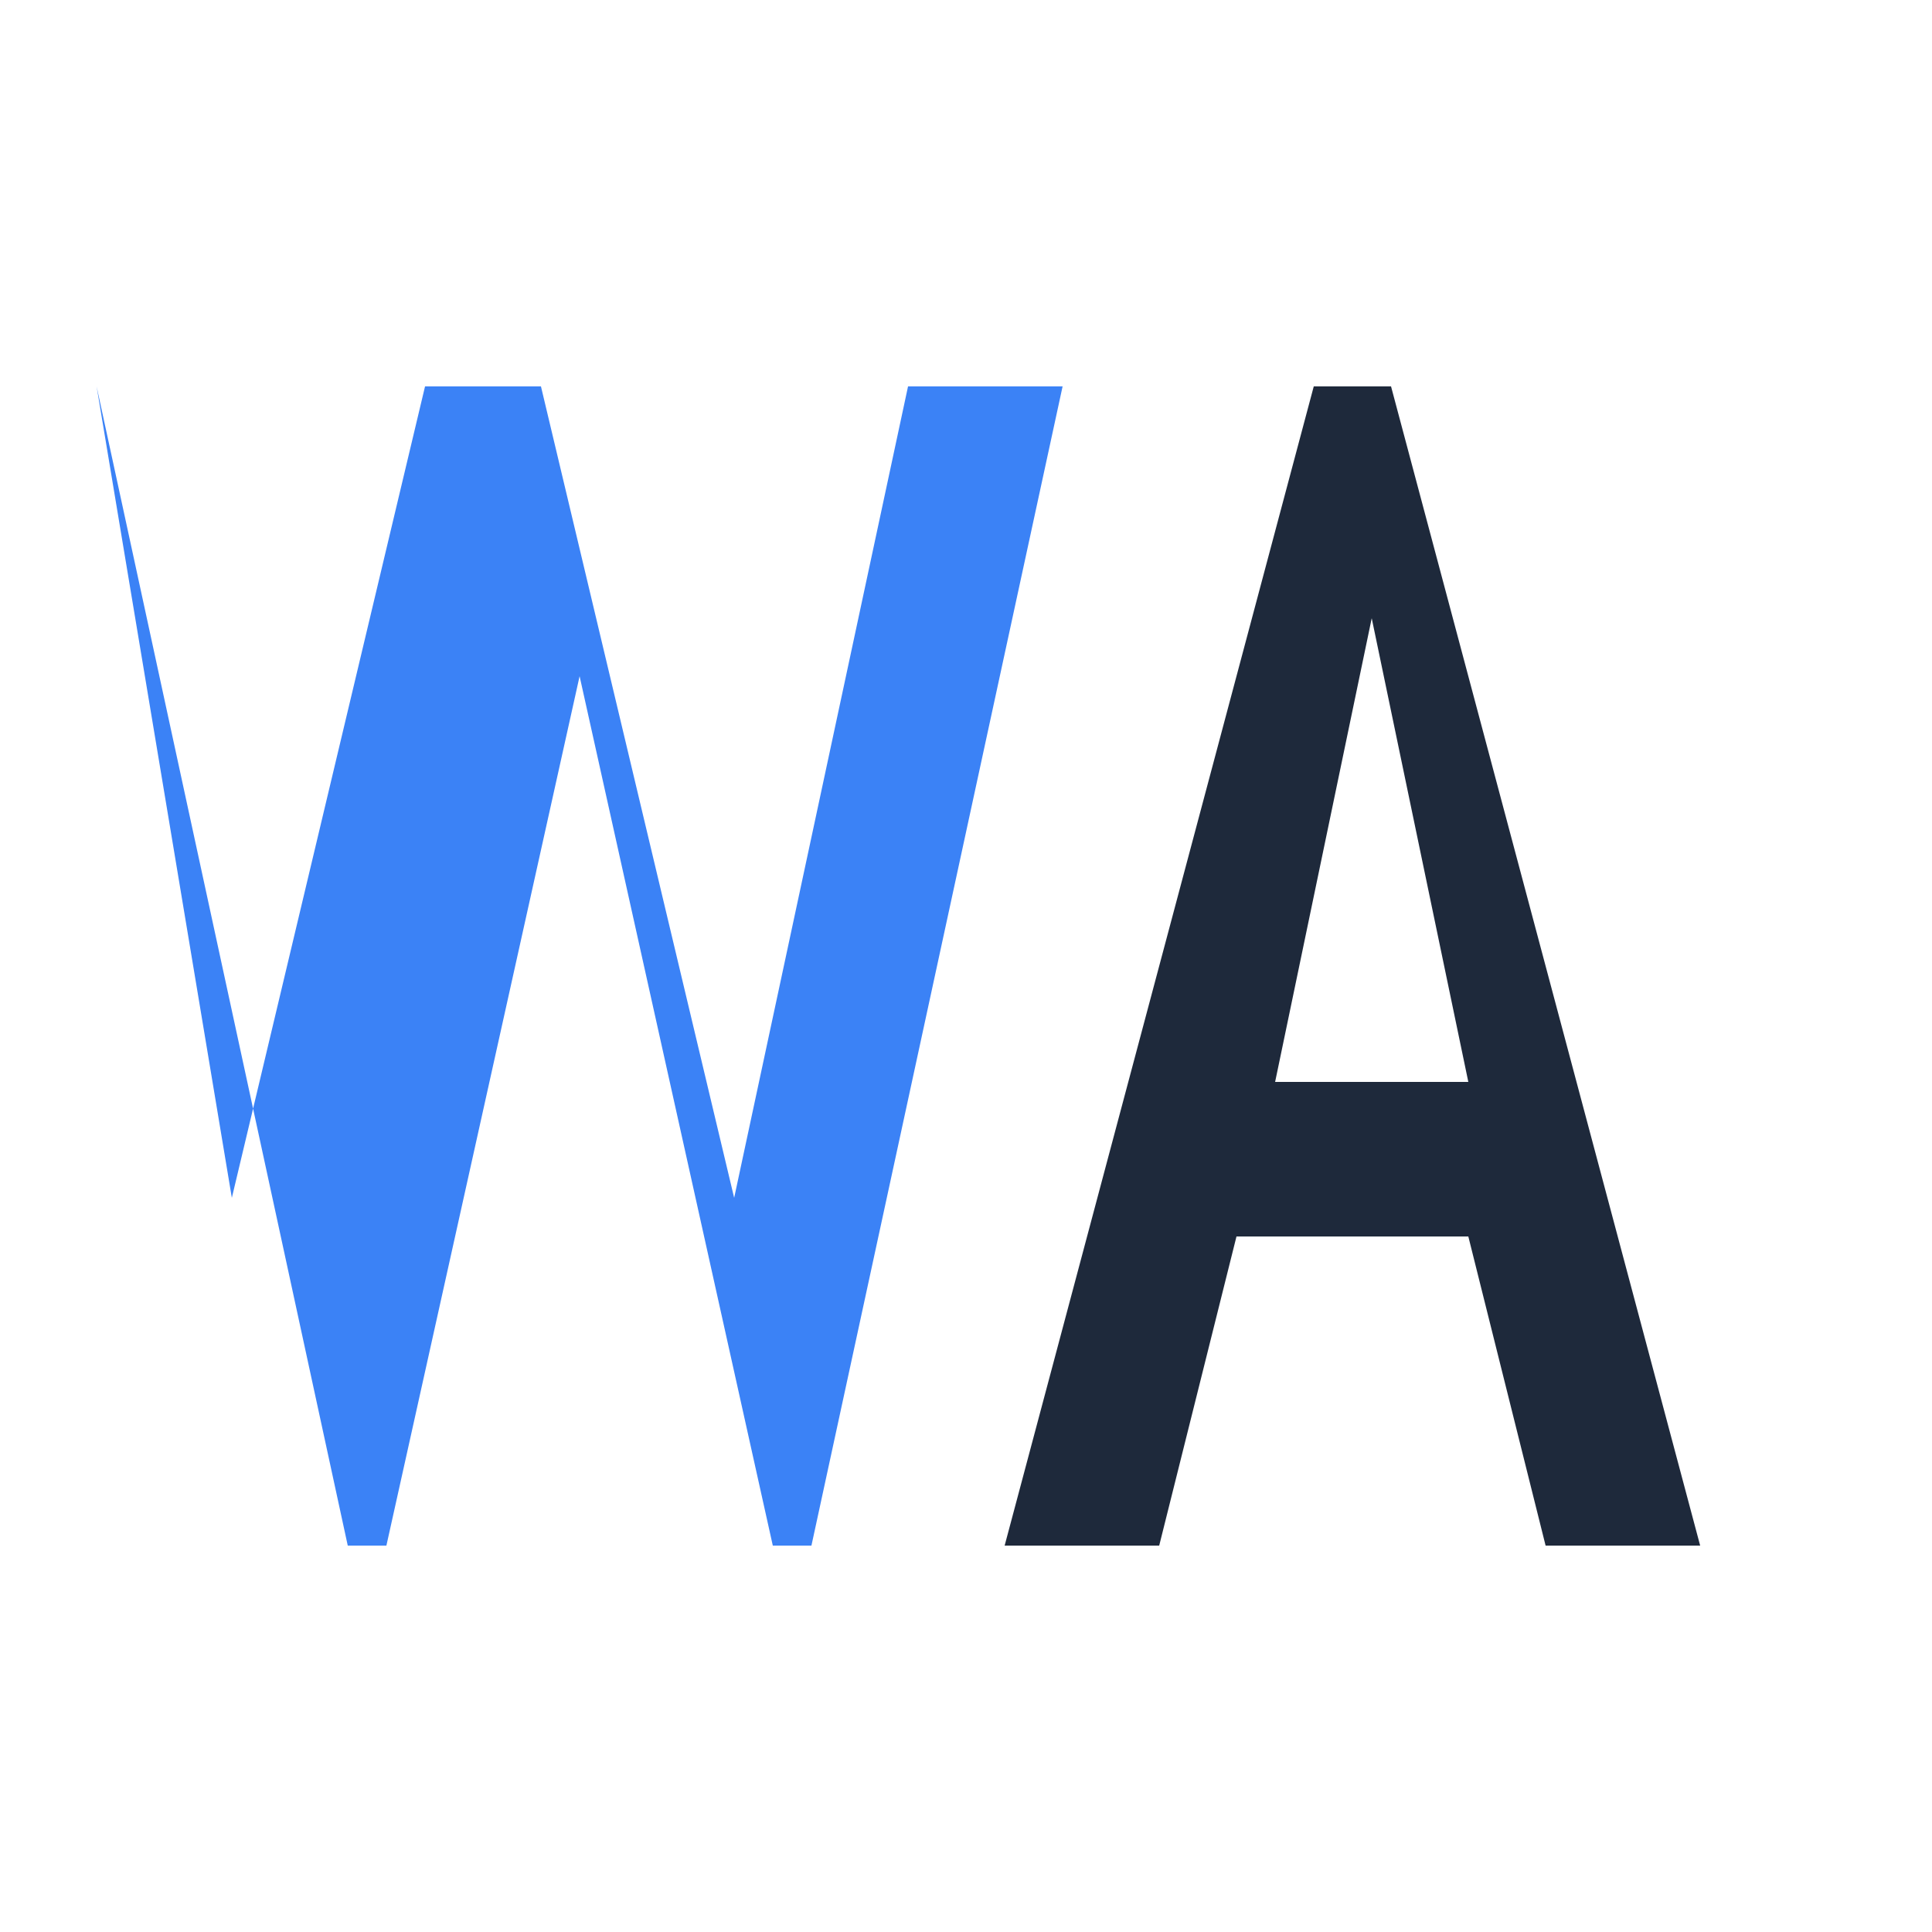
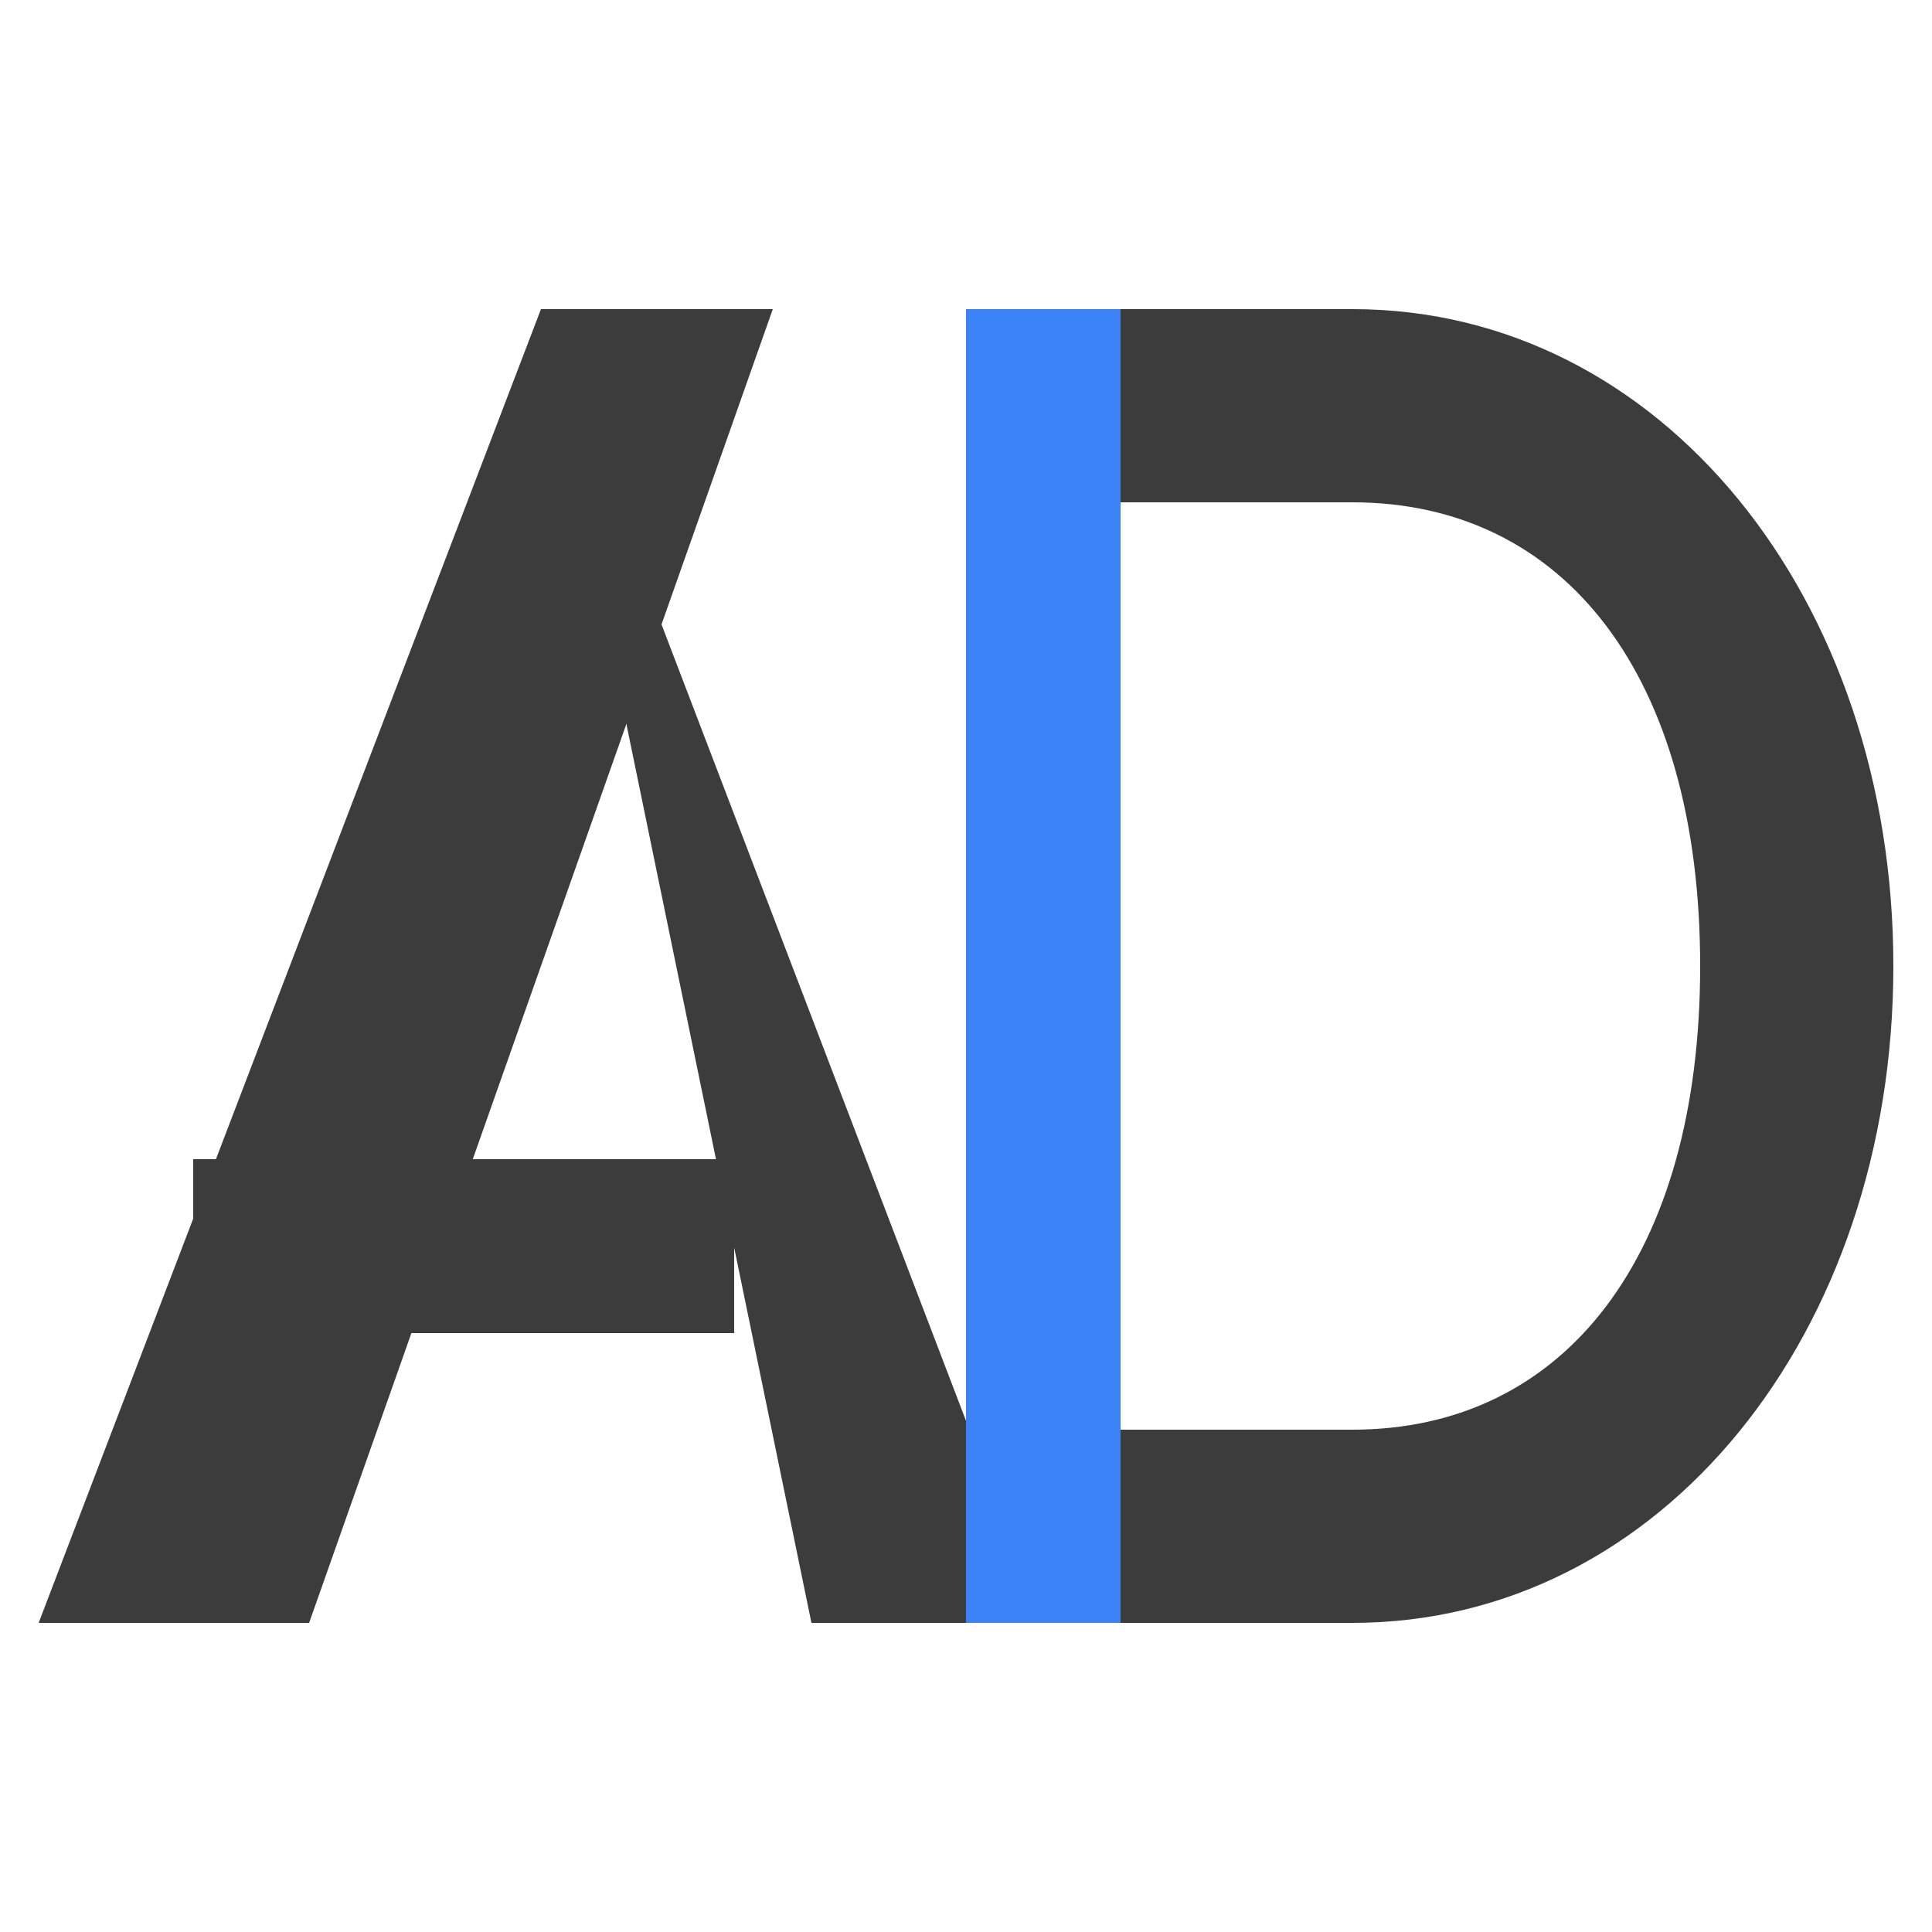
<svg xmlns="http://www.w3.org/2000/svg" viewBox="0 0 100 100">
-   <path d="M5 20L18 80h2L30 35l10 45h2L55 20h-8L38 62 28 20H22L12 62 5 20z" fill="#3B82F6" />
-   <path d="M52 80L68 20h4L88 80h-8L76 64H64l-4 16h-8zm14-24h10L71 32 66 56z" fill="#1E293B" />
+   <path d="M2 84L28 16h12L16 84H2z" fill="#3C3C3C" />
+   <path d="M28 16L54 84H42L28 16z" fill="#3C3C3C" />
+   <path d="M10 60h28v9H10z" fill="#3C3C3C" />
+   <path d="M50 16h8v68h-8z" fill="#3B82F6" />
+   <path d="M58 16h12c16 0 28 15 28 34s-12 34-28 34H58V74h12c11 0 18-9 18-24s-7-24-18-24H58V16z" fill="#3C3C3C" />
</svg>
